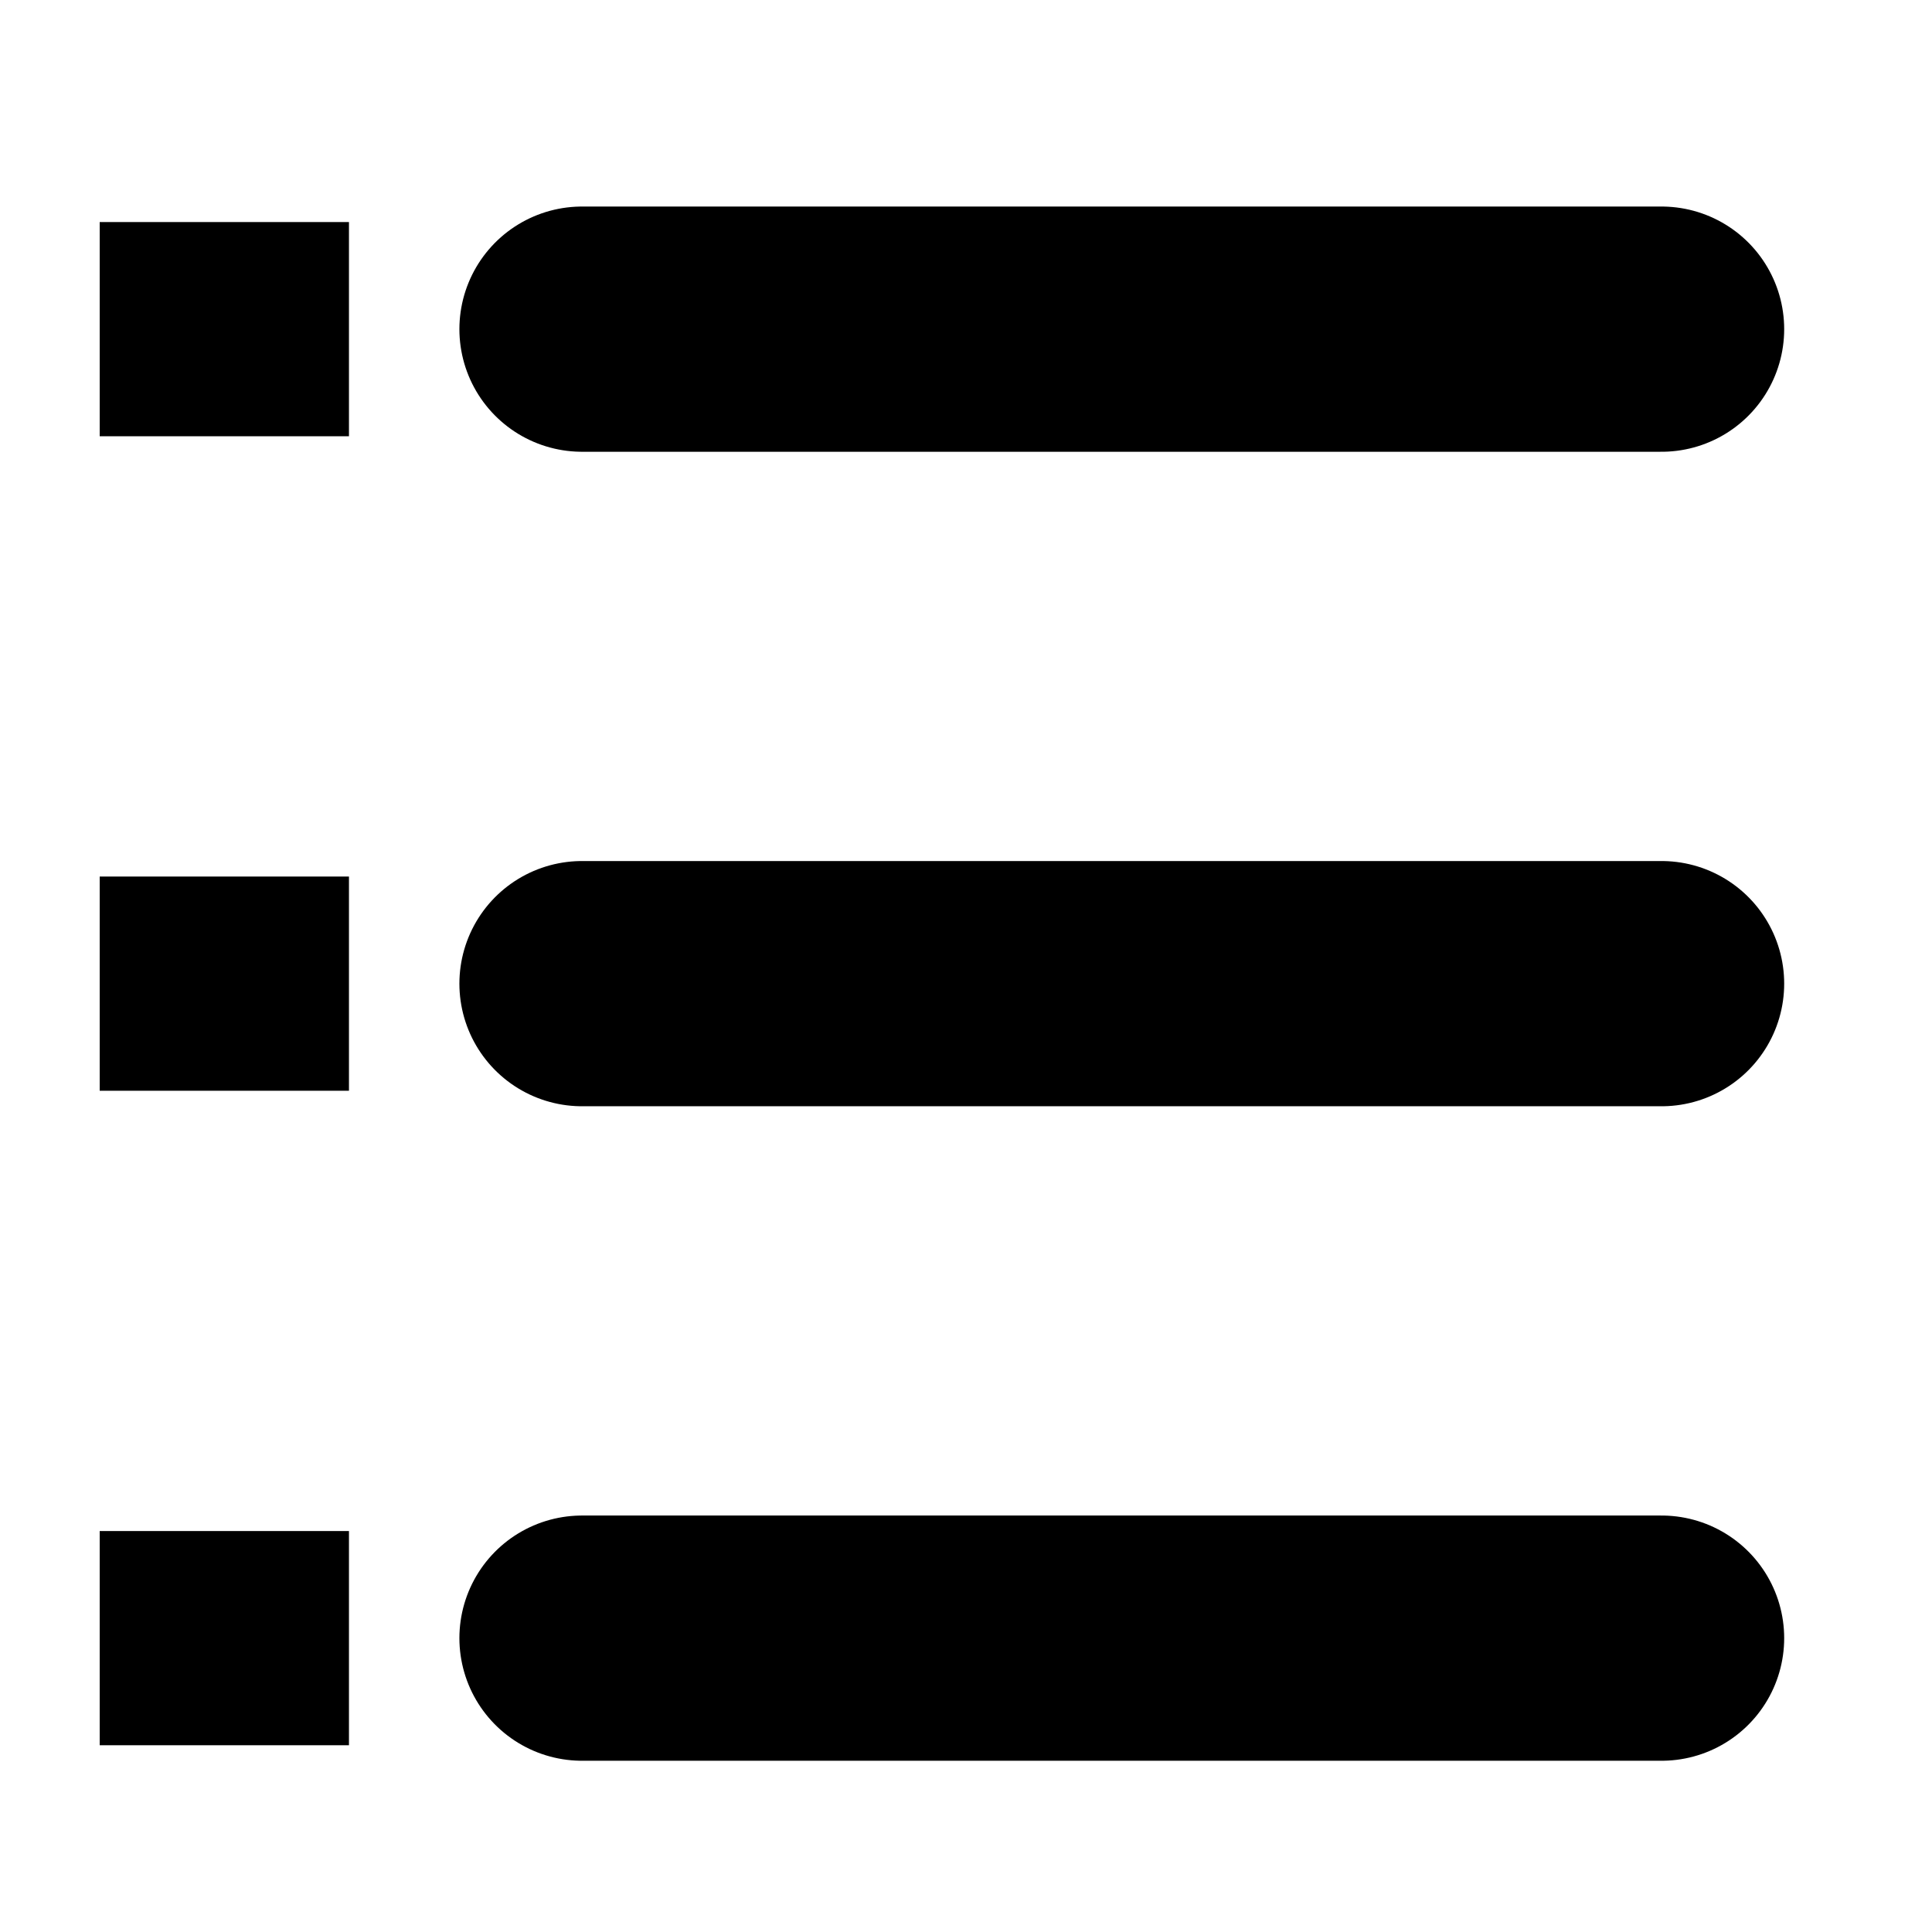
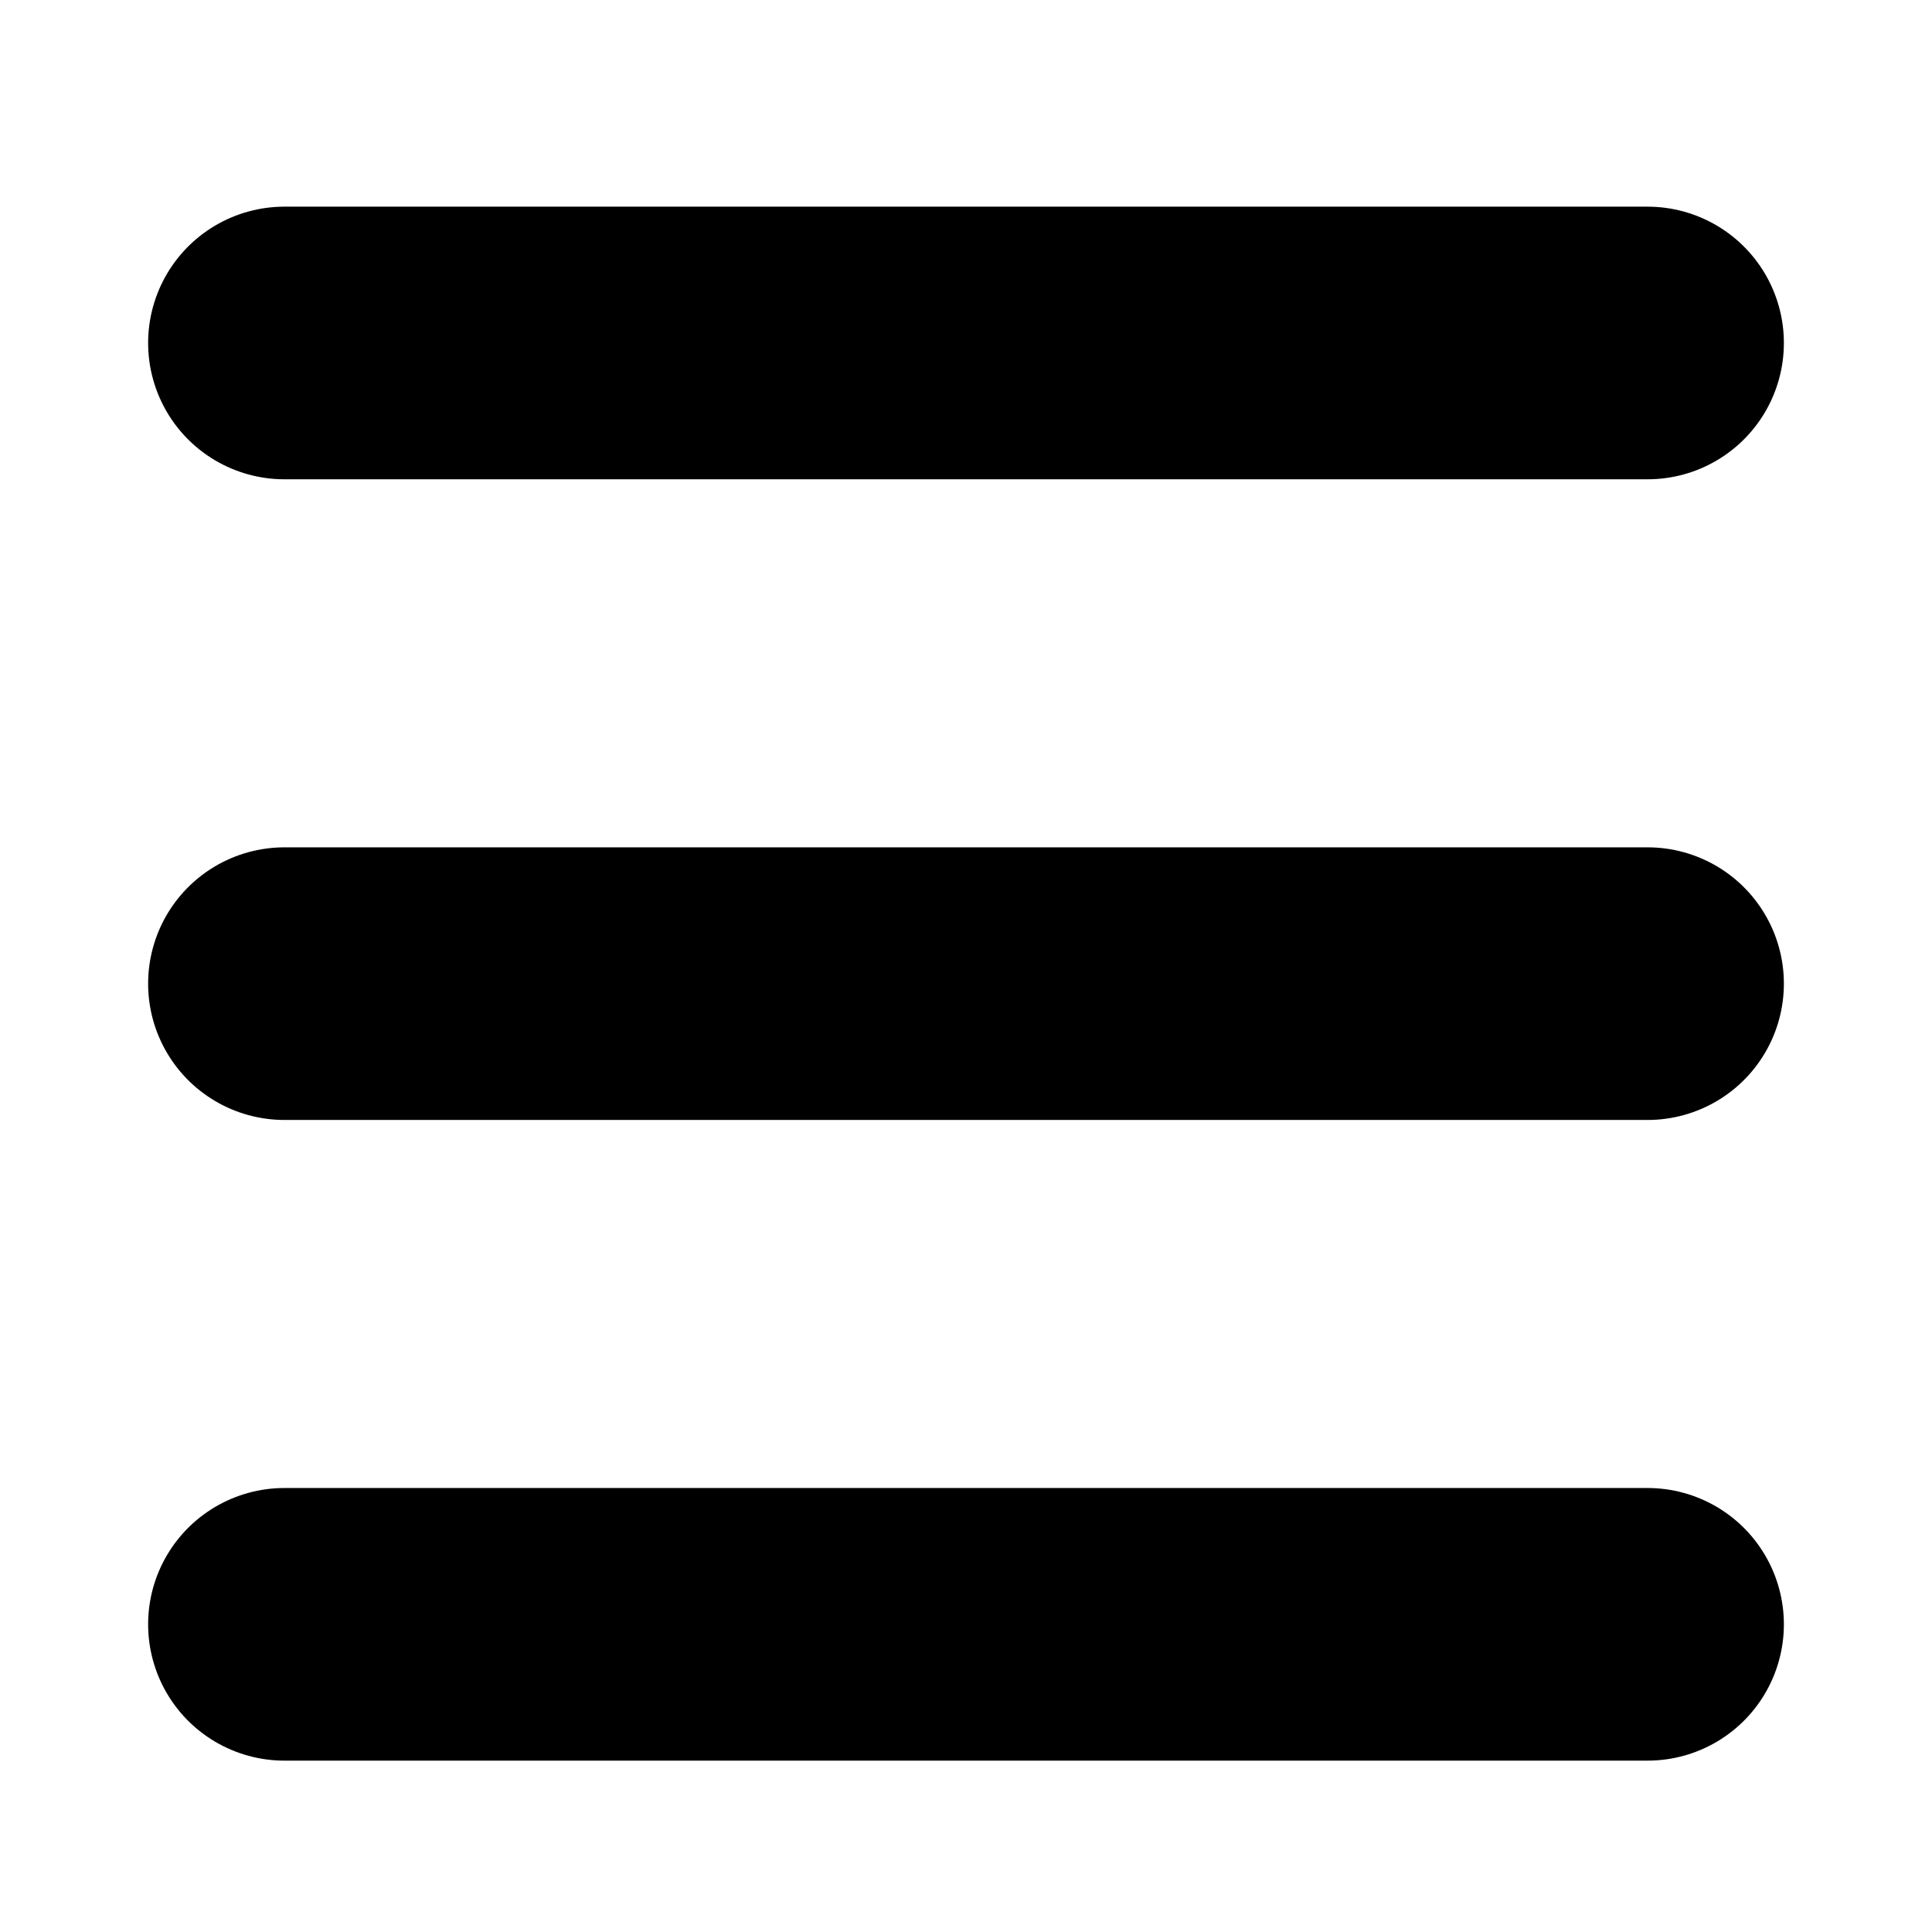
<svg xmlns="http://www.w3.org/2000/svg" width="200mm" height="200mm" viewBox="0 0 708.661 708.661" id="svg2" version="1.1">
  <defs id="defs4" />
  <g id="layer1" transform="translate(0,-343.7008)">
-     <path style="fill:none;fill-rule:evenodd;stroke:#000000;stroke-width:89.948;stroke-linecap:round;stroke-linejoin:round;stroke-miterlimit:4;stroke-dasharray:none;stroke-opacity:1" d="m 213.481,464.435 395.986,0" id="path4136" />
-     <path style="fill:none;fill-rule:evenodd;stroke:#000000;stroke-width:89.948;stroke-linecap:round;stroke-linejoin:round;stroke-miterlimit:4;stroke-dasharray:none;stroke-opacity:1" d="m 213.481,704.505 395.986,0" id="path4136-5" />
-     <path style="fill:none;fill-rule:evenodd;stroke:#000000;stroke-width:89.948;stroke-linecap:round;stroke-linejoin:round;stroke-miterlimit:4;stroke-dasharray:none;stroke-opacity:1" d="m 213.481,944.575 395.986,0" id="path4136-5-3" />
-     <rect style="opacity:1;fill:#000000;fill-opacity:1;stroke:none;stroke-width:100;stroke-linecap:round;stroke-linejoin:round;stroke-miterlimit:4;stroke-dasharray:none;stroke-opacity:1" id="rect4136" width="91.429" height="78.571" x="36.571" y="425.15" />
-     <rect style="opacity:1;fill:#000000;fill-opacity:1;stroke:none;stroke-width:100;stroke-linecap:round;stroke-linejoin:round;stroke-miterlimit:4;stroke-dasharray:none;stroke-opacity:1" id="rect4136-8" width="91.429" height="78.571" x="36.571" y="665.219" />
-     <rect style="opacity:1;fill:#000000;fill-opacity:1;stroke:none;stroke-width:100;stroke-linecap:round;stroke-linejoin:round;stroke-miterlimit:4;stroke-dasharray:none;stroke-opacity:1" id="rect4136-8-1" width="91.429" height="78.571" x="36.571" y="905.289" />
+     <path style="fill:none;fill-rule:evenodd;stroke:#000000;stroke-width:100;stroke-linecap:round;stroke-linejoin:round;stroke-miterlimit:4;stroke-dasharray:none;stroke-opacity:1" d="m 104.331,469.505 500,0" id="path4136" />
+     <path style="fill:none;fill-rule:evenodd;stroke:#000000;stroke-width:100;stroke-linecap:round;stroke-linejoin:round;stroke-miterlimit:4;stroke-dasharray:none;stroke-opacity:1" d="m 104.331,704.505 500,0" id="path4136-5" />
+     <path style="fill:none;fill-rule:evenodd;stroke:#000000;stroke-width:100;stroke-linecap:round;stroke-linejoin:round;stroke-miterlimit:4;stroke-dasharray:none;stroke-opacity:1" d="m 104.331,939.505 500,0" id="path4136-5-3" />
  </g>
</svg>
